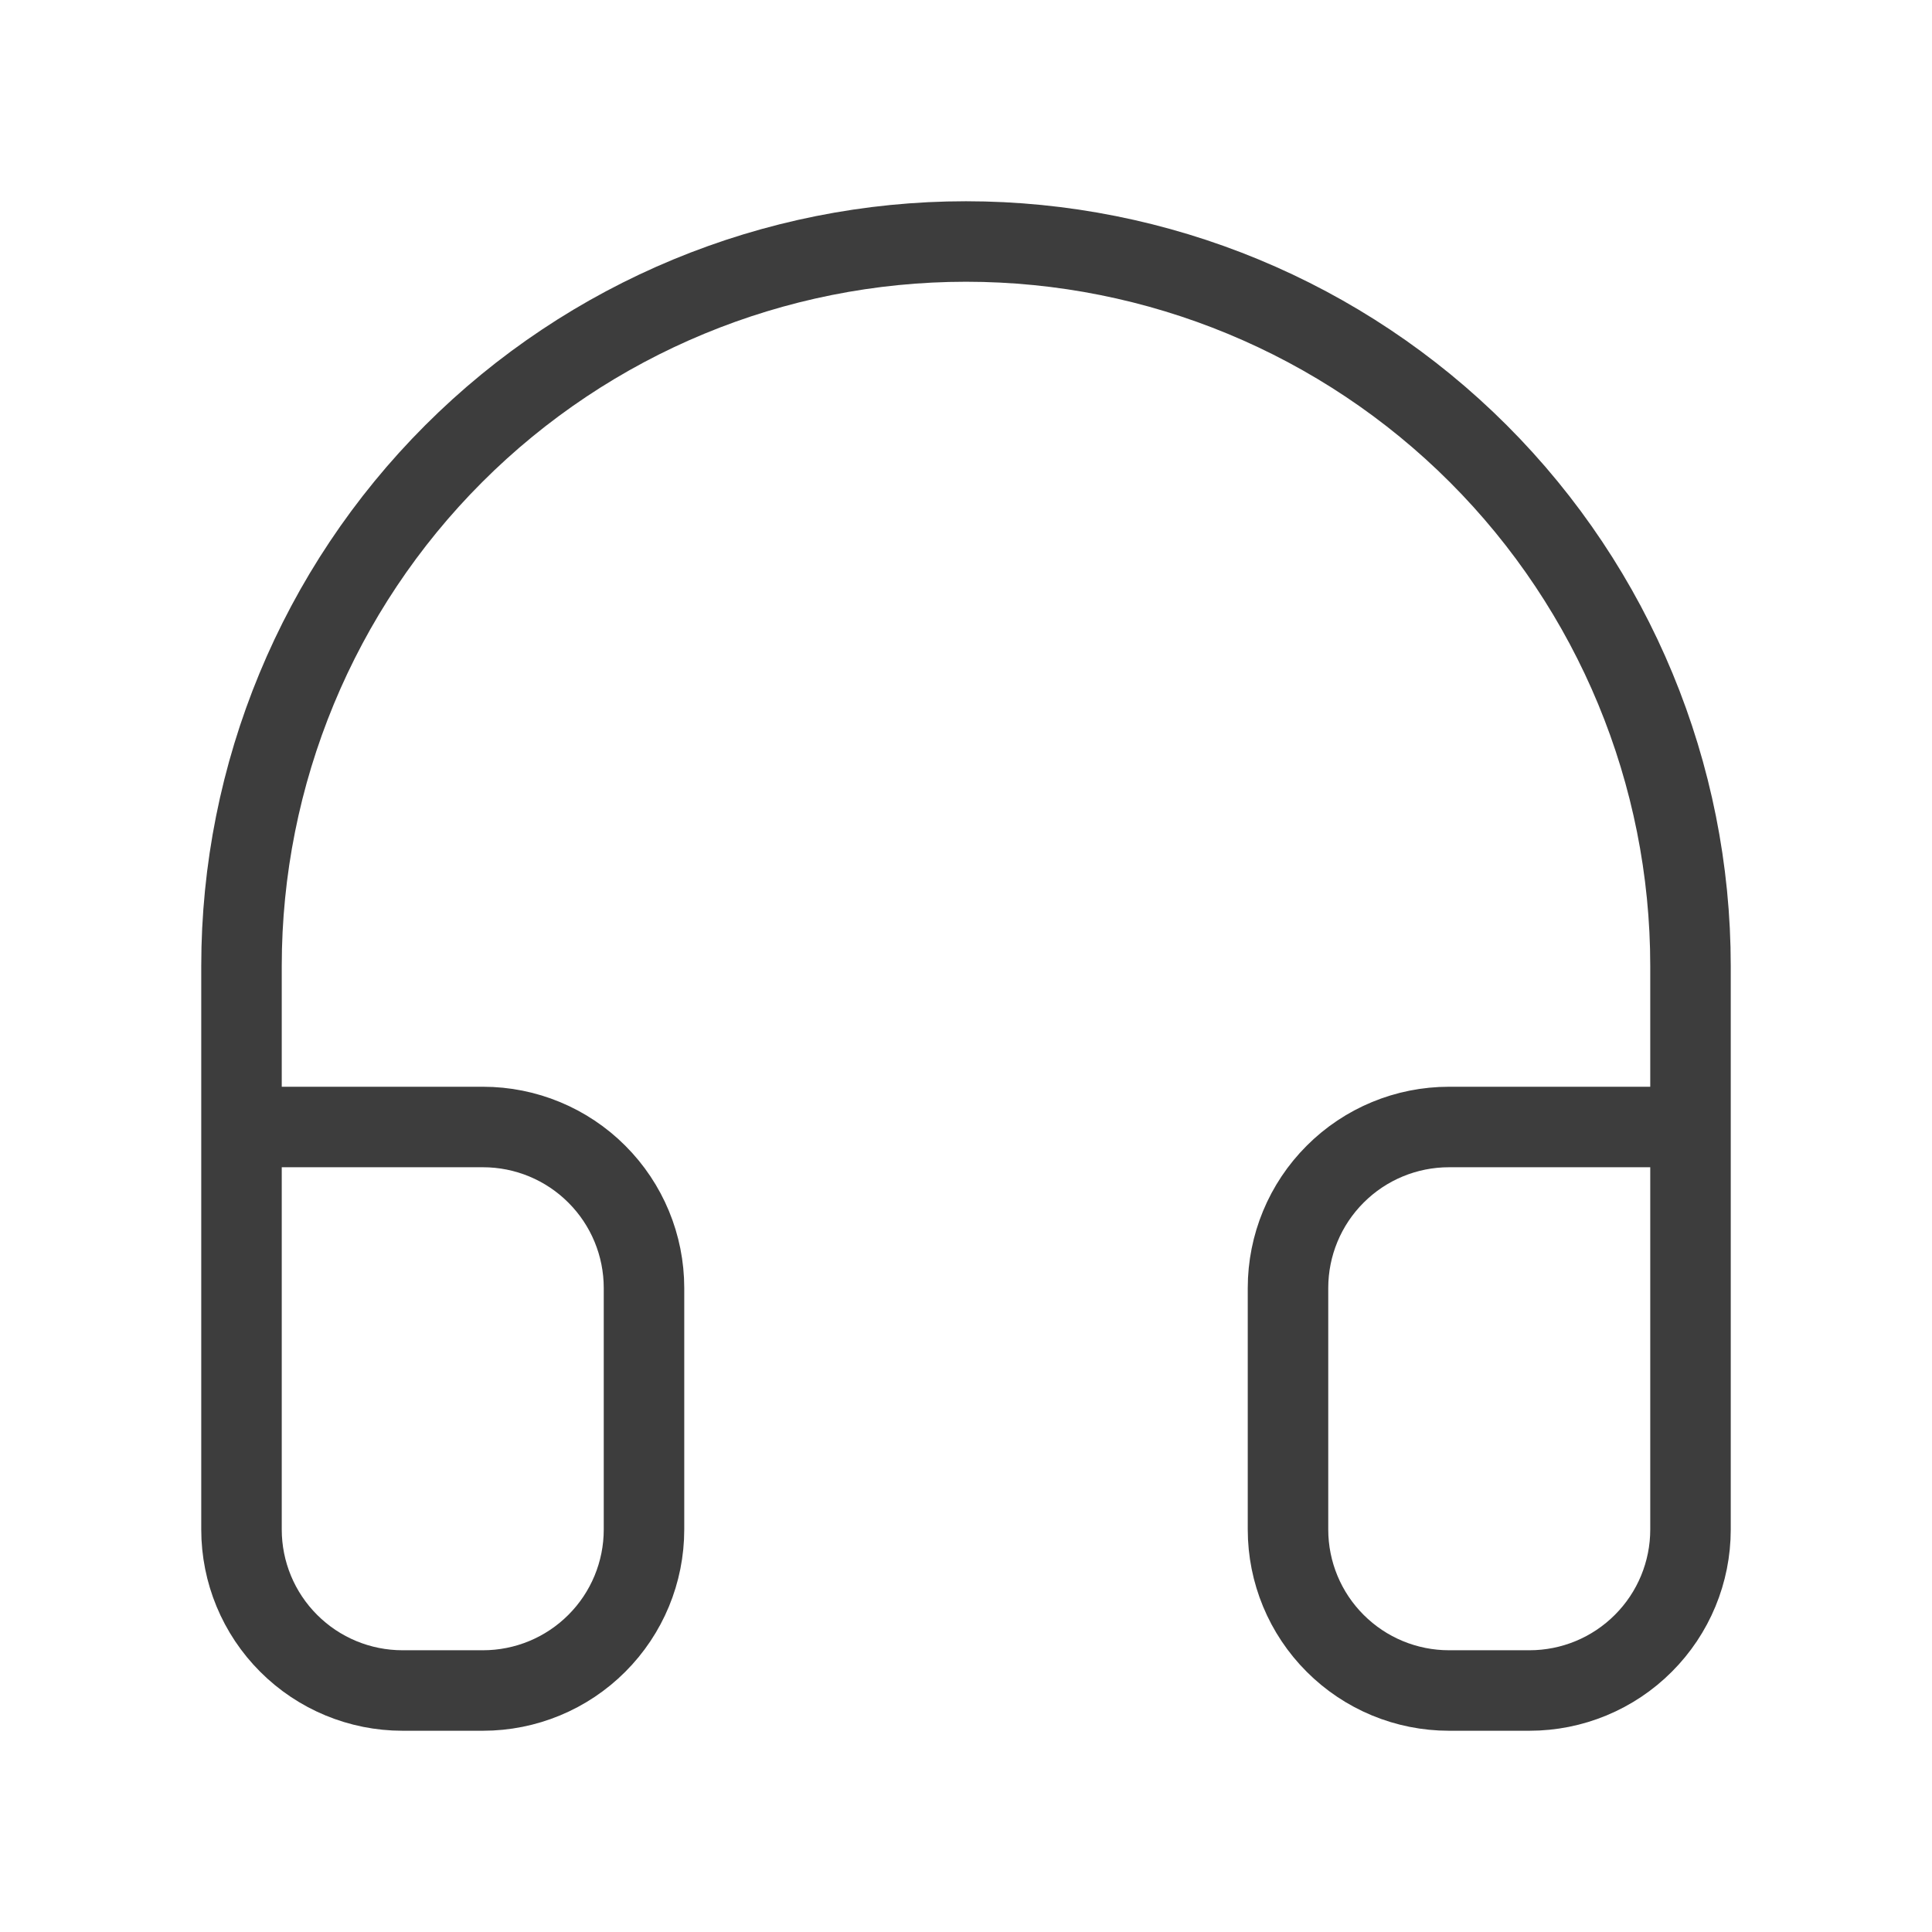
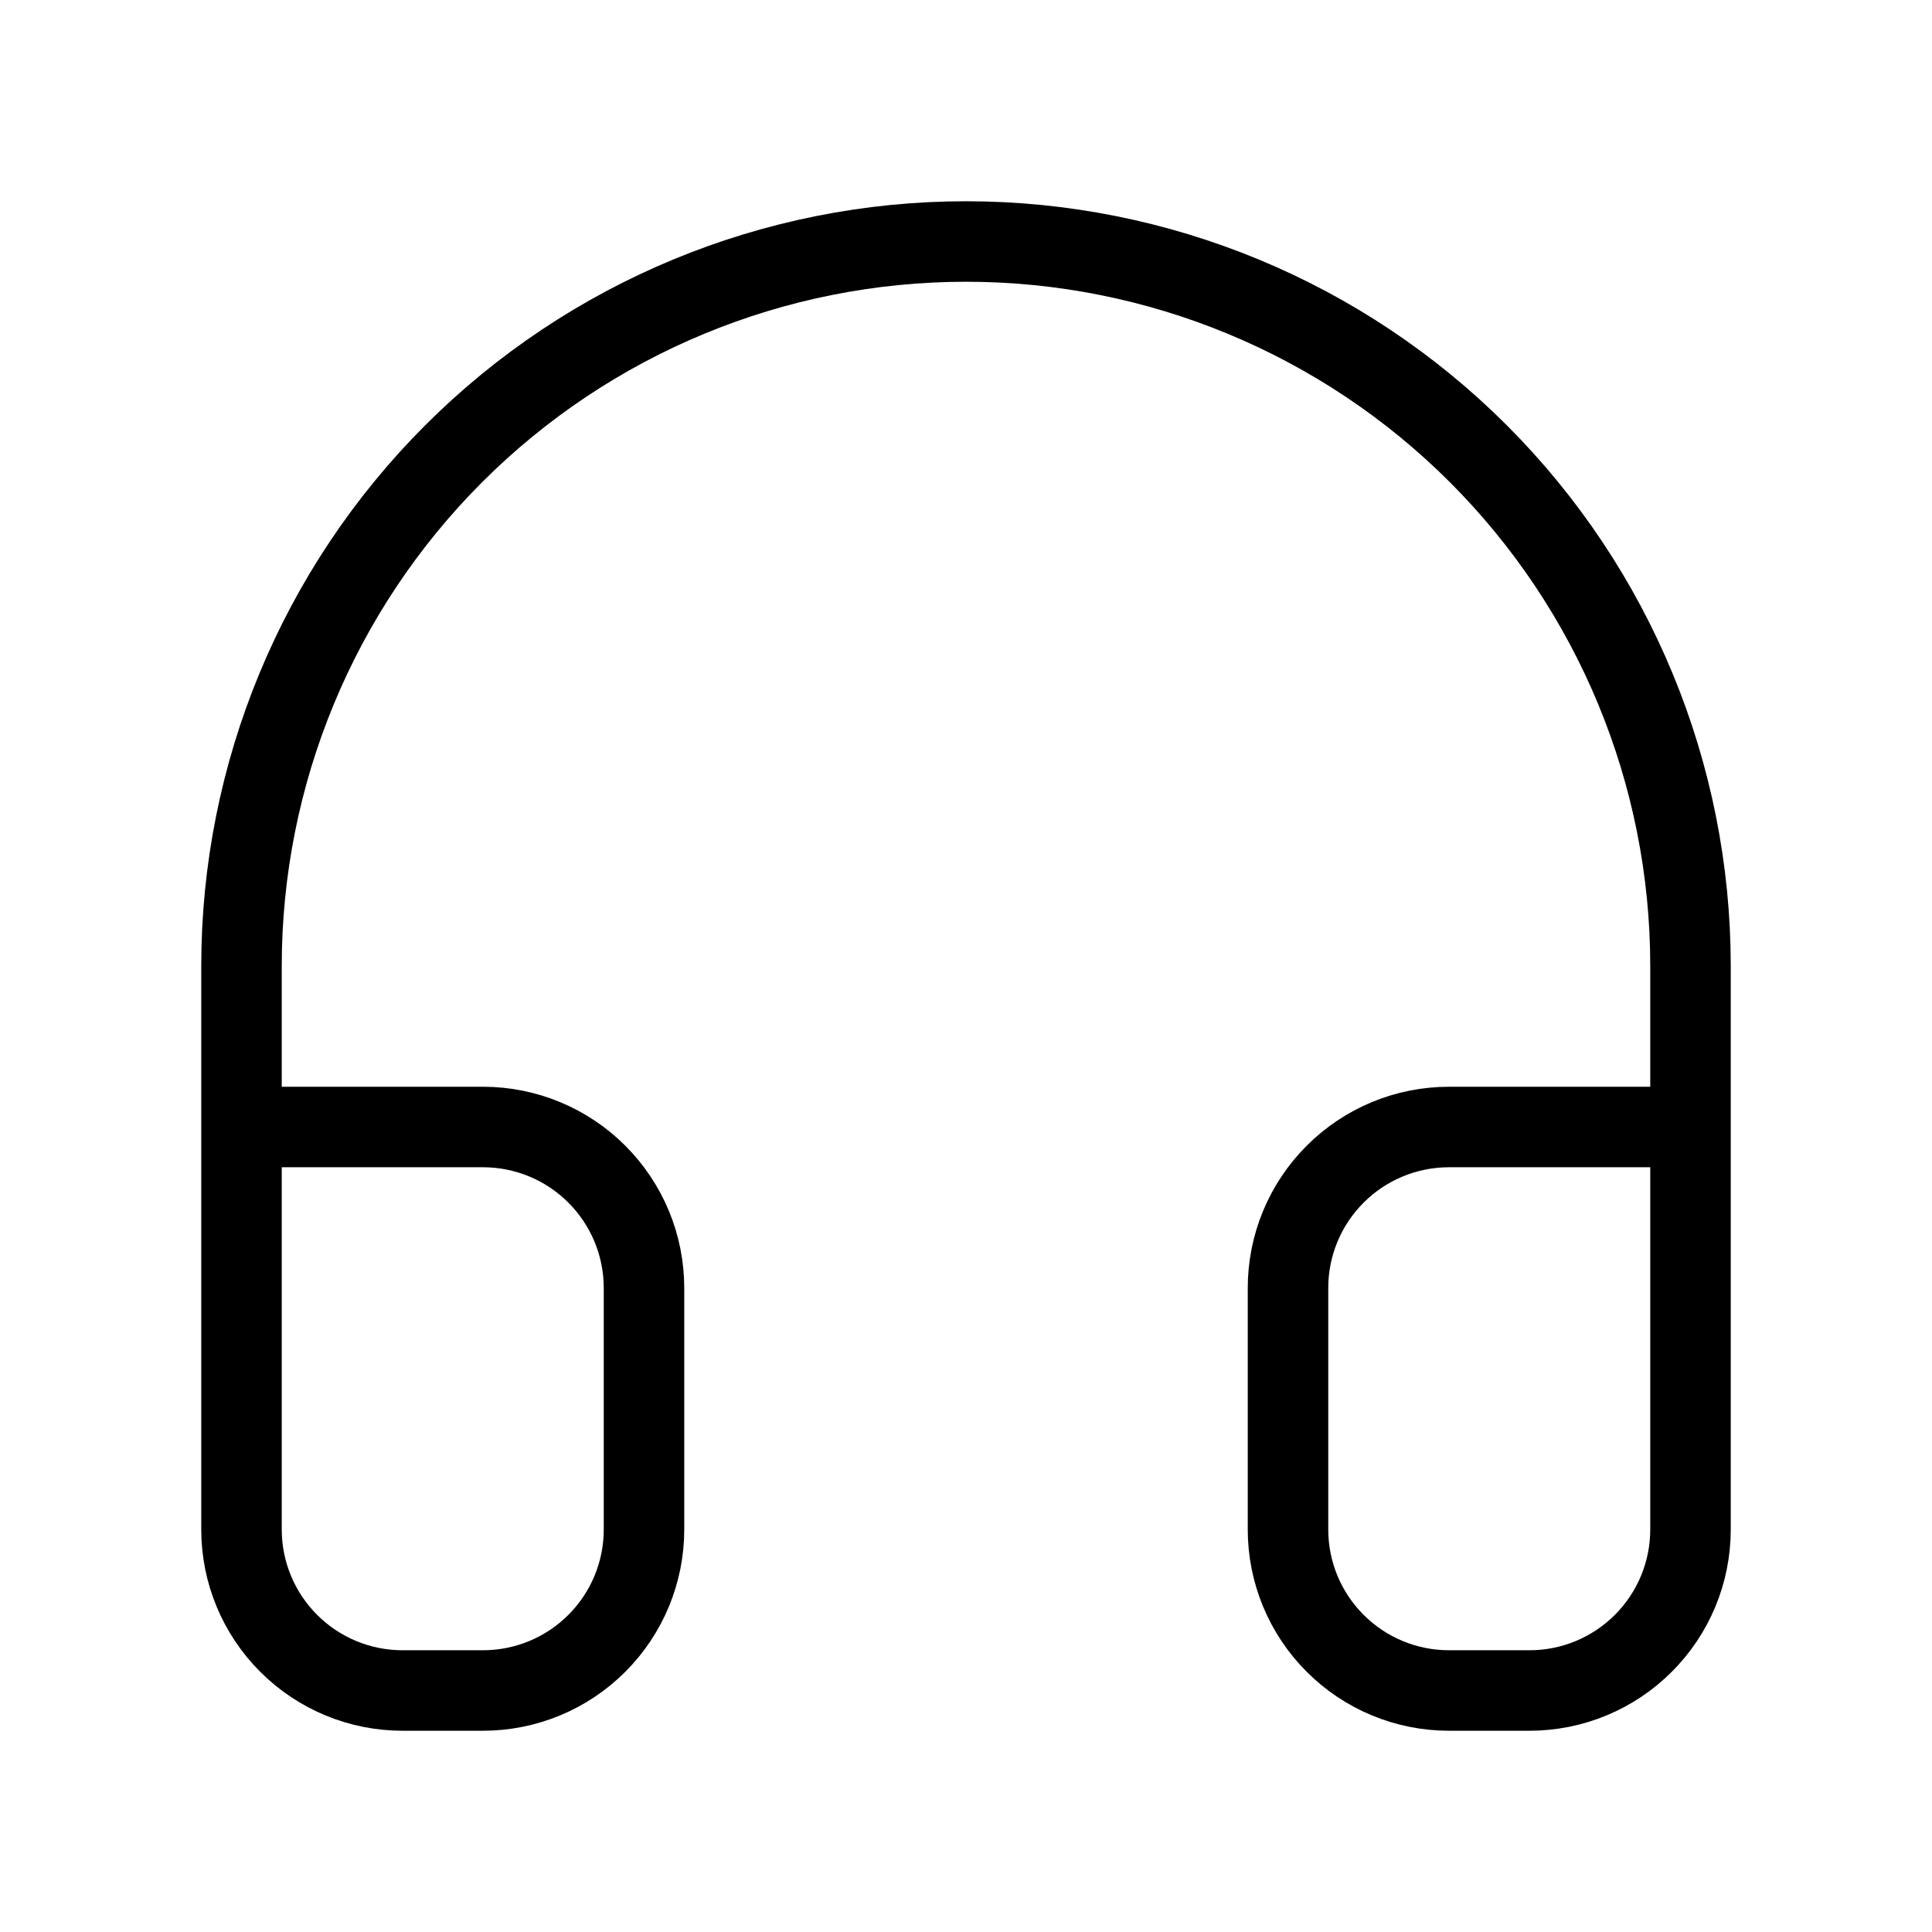
<svg xmlns="http://www.w3.org/2000/svg" width="48" height="48" viewBox="0 0 48 48" fill="none">
-   <path d="M6 36V24C6 19.226 7.896 14.648 11.272 11.272C14.648 7.896 19.226 6 24 6C28.774 6 33.352 7.896 36.728 11.272C40.104 14.648 42 19.226 42 24V36M42 38C42 39.061 41.579 40.078 40.828 40.828C40.078 41.579 39.061 42 38 42H36C34.939 42 33.922 41.579 33.172 40.828C32.421 40.078 32 39.061 32 38V32C32 30.939 32.421 29.922 33.172 29.172C33.922 28.421 34.939 28 36 28H42V38ZM6 38C6 39.061 6.421 40.078 7.172 40.828C7.922 41.579 8.939 42 10 42H12C13.061 42 14.078 41.579 14.828 40.828C15.579 40.078 16 39.061 16 38V32C16 30.939 15.579 29.922 14.828 29.172C14.078 28.421 13.061 28 12 28H6V38Z" stroke="#3D3D3D" stroke-width="2" stroke-linecap="round" stroke-linejoin="round" />
+   <path d="M6 36V24C6 19.226 7.896 14.648 11.272 11.272C14.648 7.896 19.226 6 24 6C28.774 6 33.352 7.896 36.728 11.272C40.104 14.648 42 19.226 42 24V36M42 38C42 39.061 41.579 40.078 40.828 40.828C40.078 41.579 39.061 42 38 42H36C34.939 42 33.922 41.579 33.172 40.828C32.421 40.078 32 39.061 32 38V32C32 30.939 32.421 29.922 33.172 29.172C33.922 28.421 34.939 28 36 28H42V38ZM6 38C6 39.061 6.421 40.078 7.172 40.828C7.922 41.579 8.939 42 10 42H12C13.061 42 14.078 41.579 14.828 40.828C15.579 40.078 16 39.061 16 38V32C16 30.939 15.579 29.922 14.828 29.172C14.078 28.421 13.061 28 12 28H6V38Z" stroke="currentColor" stroke-width="2" stroke-linecap="round" stroke-linejoin="round" />
</svg>
